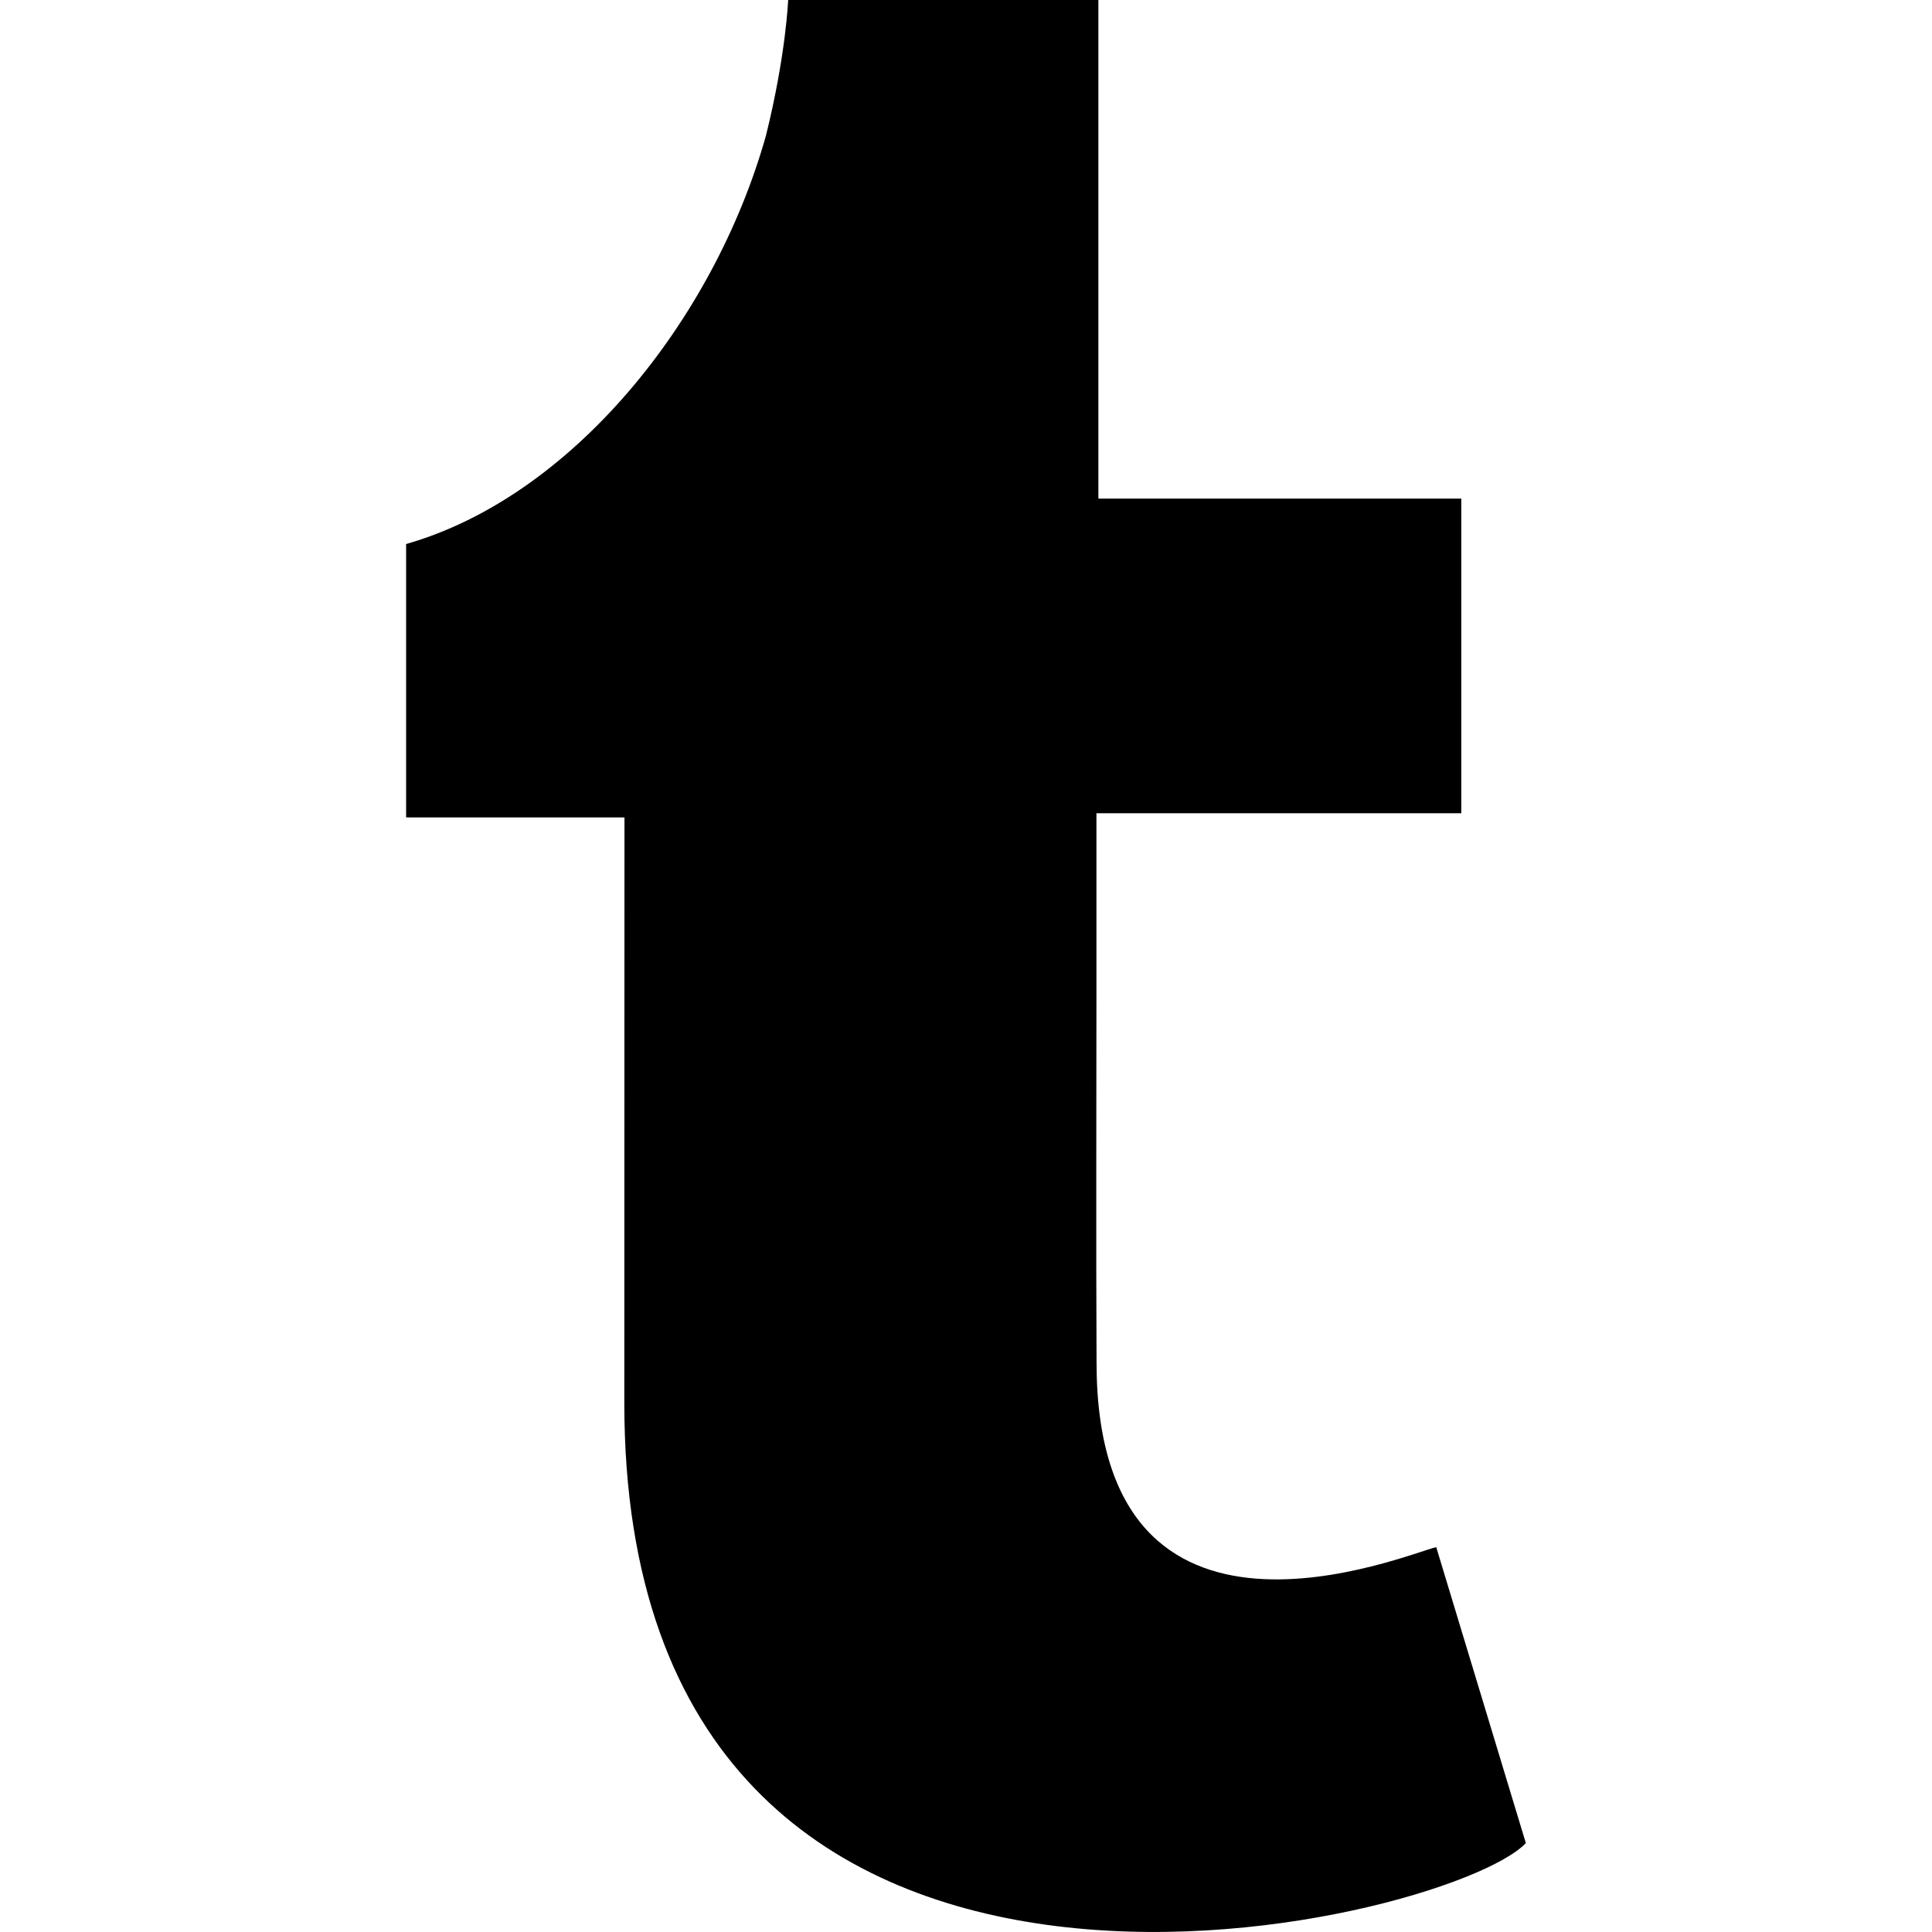
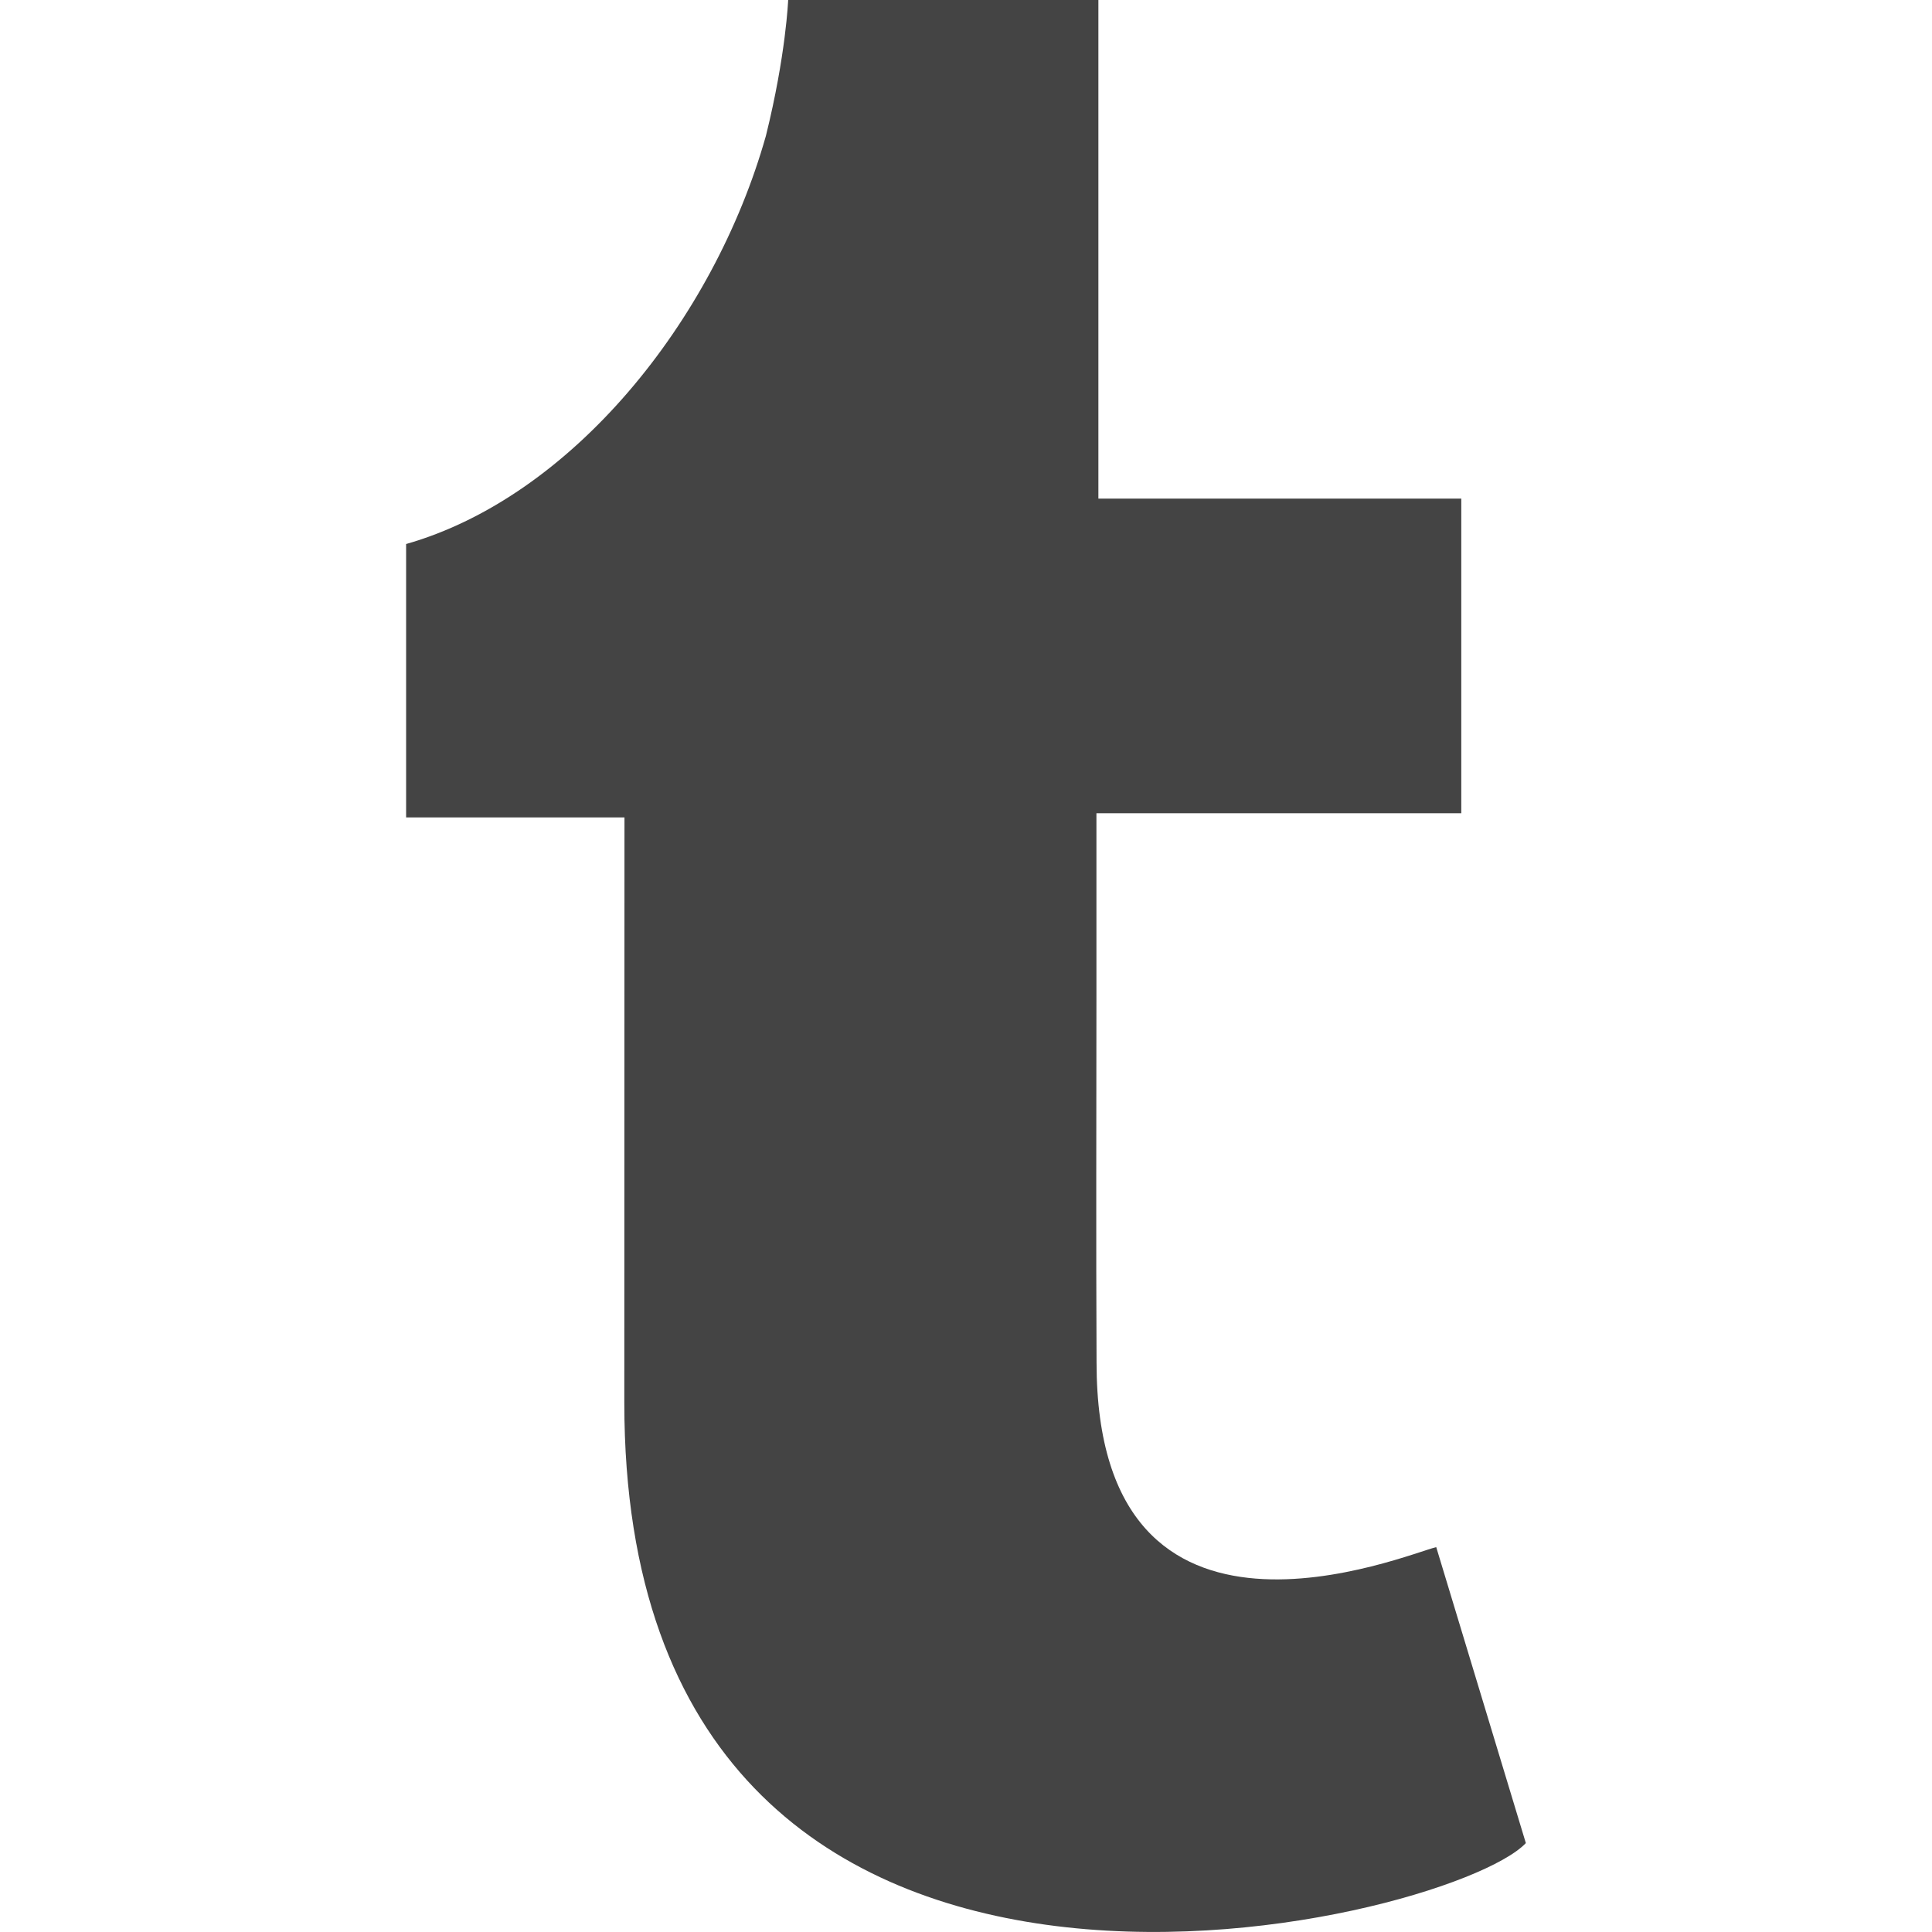
- <svg xmlns="http://www.w3.org/2000/svg" version="1.1" id="Capa_1" x="0px" y="0px" width="94.955px" height="94.954px" viewBox="0 0 94.955 94.954" style="enable-background:new 0 0 94.955 94.954;" xml:space="preserve">
+ <svg xmlns="http://www.w3.org/2000/svg" version="1.1" id="Capa_1" fill="#444" x="0px" y="0px" width="94.955px" height="94.954px" viewBox="0 0 94.955 94.954" style="enable-background:new 0 0 94.955 94.954;" xml:space="preserve">
  <g>
    <path d="M70.589,76.04c-1.395,0.306-16.695,6.845-16.695-9.084c-0.029-6.011-0.006-12.022-0.006-18.033c0-2.651,0-5.855,0-8.953   c6.407,0,12.226,0,17.932,0V24.506c-6.028,0-11.734,0-17.836,0c0-8.038,0-16.277,0-24.506c-2.814,0-15.247,0-15.247,0   s-0.106,2.699-1.094,6.677c-2.577,9.132-9.575,17.751-17.683,20.061c0,4.663,0,8.775,0,13.438c3.65,0,6.676,0,10.732,0   l-0.008,28.769c0,35.523,40.497,25.674,44.309,21.64L70.589,76.04z" />
  </g>
  <g>
</g>
  <g>
</g>
  <g>
</g>
  <g>
</g>
  <g>
</g>
  <g>
</g>
  <g>
</g>
  <g>
</g>
  <g>
</g>
  <g>
</g>
  <g>
</g>
  <g>
</g>
  <g>
</g>
  <g>
</g>
  <g>
</g>
</svg>
